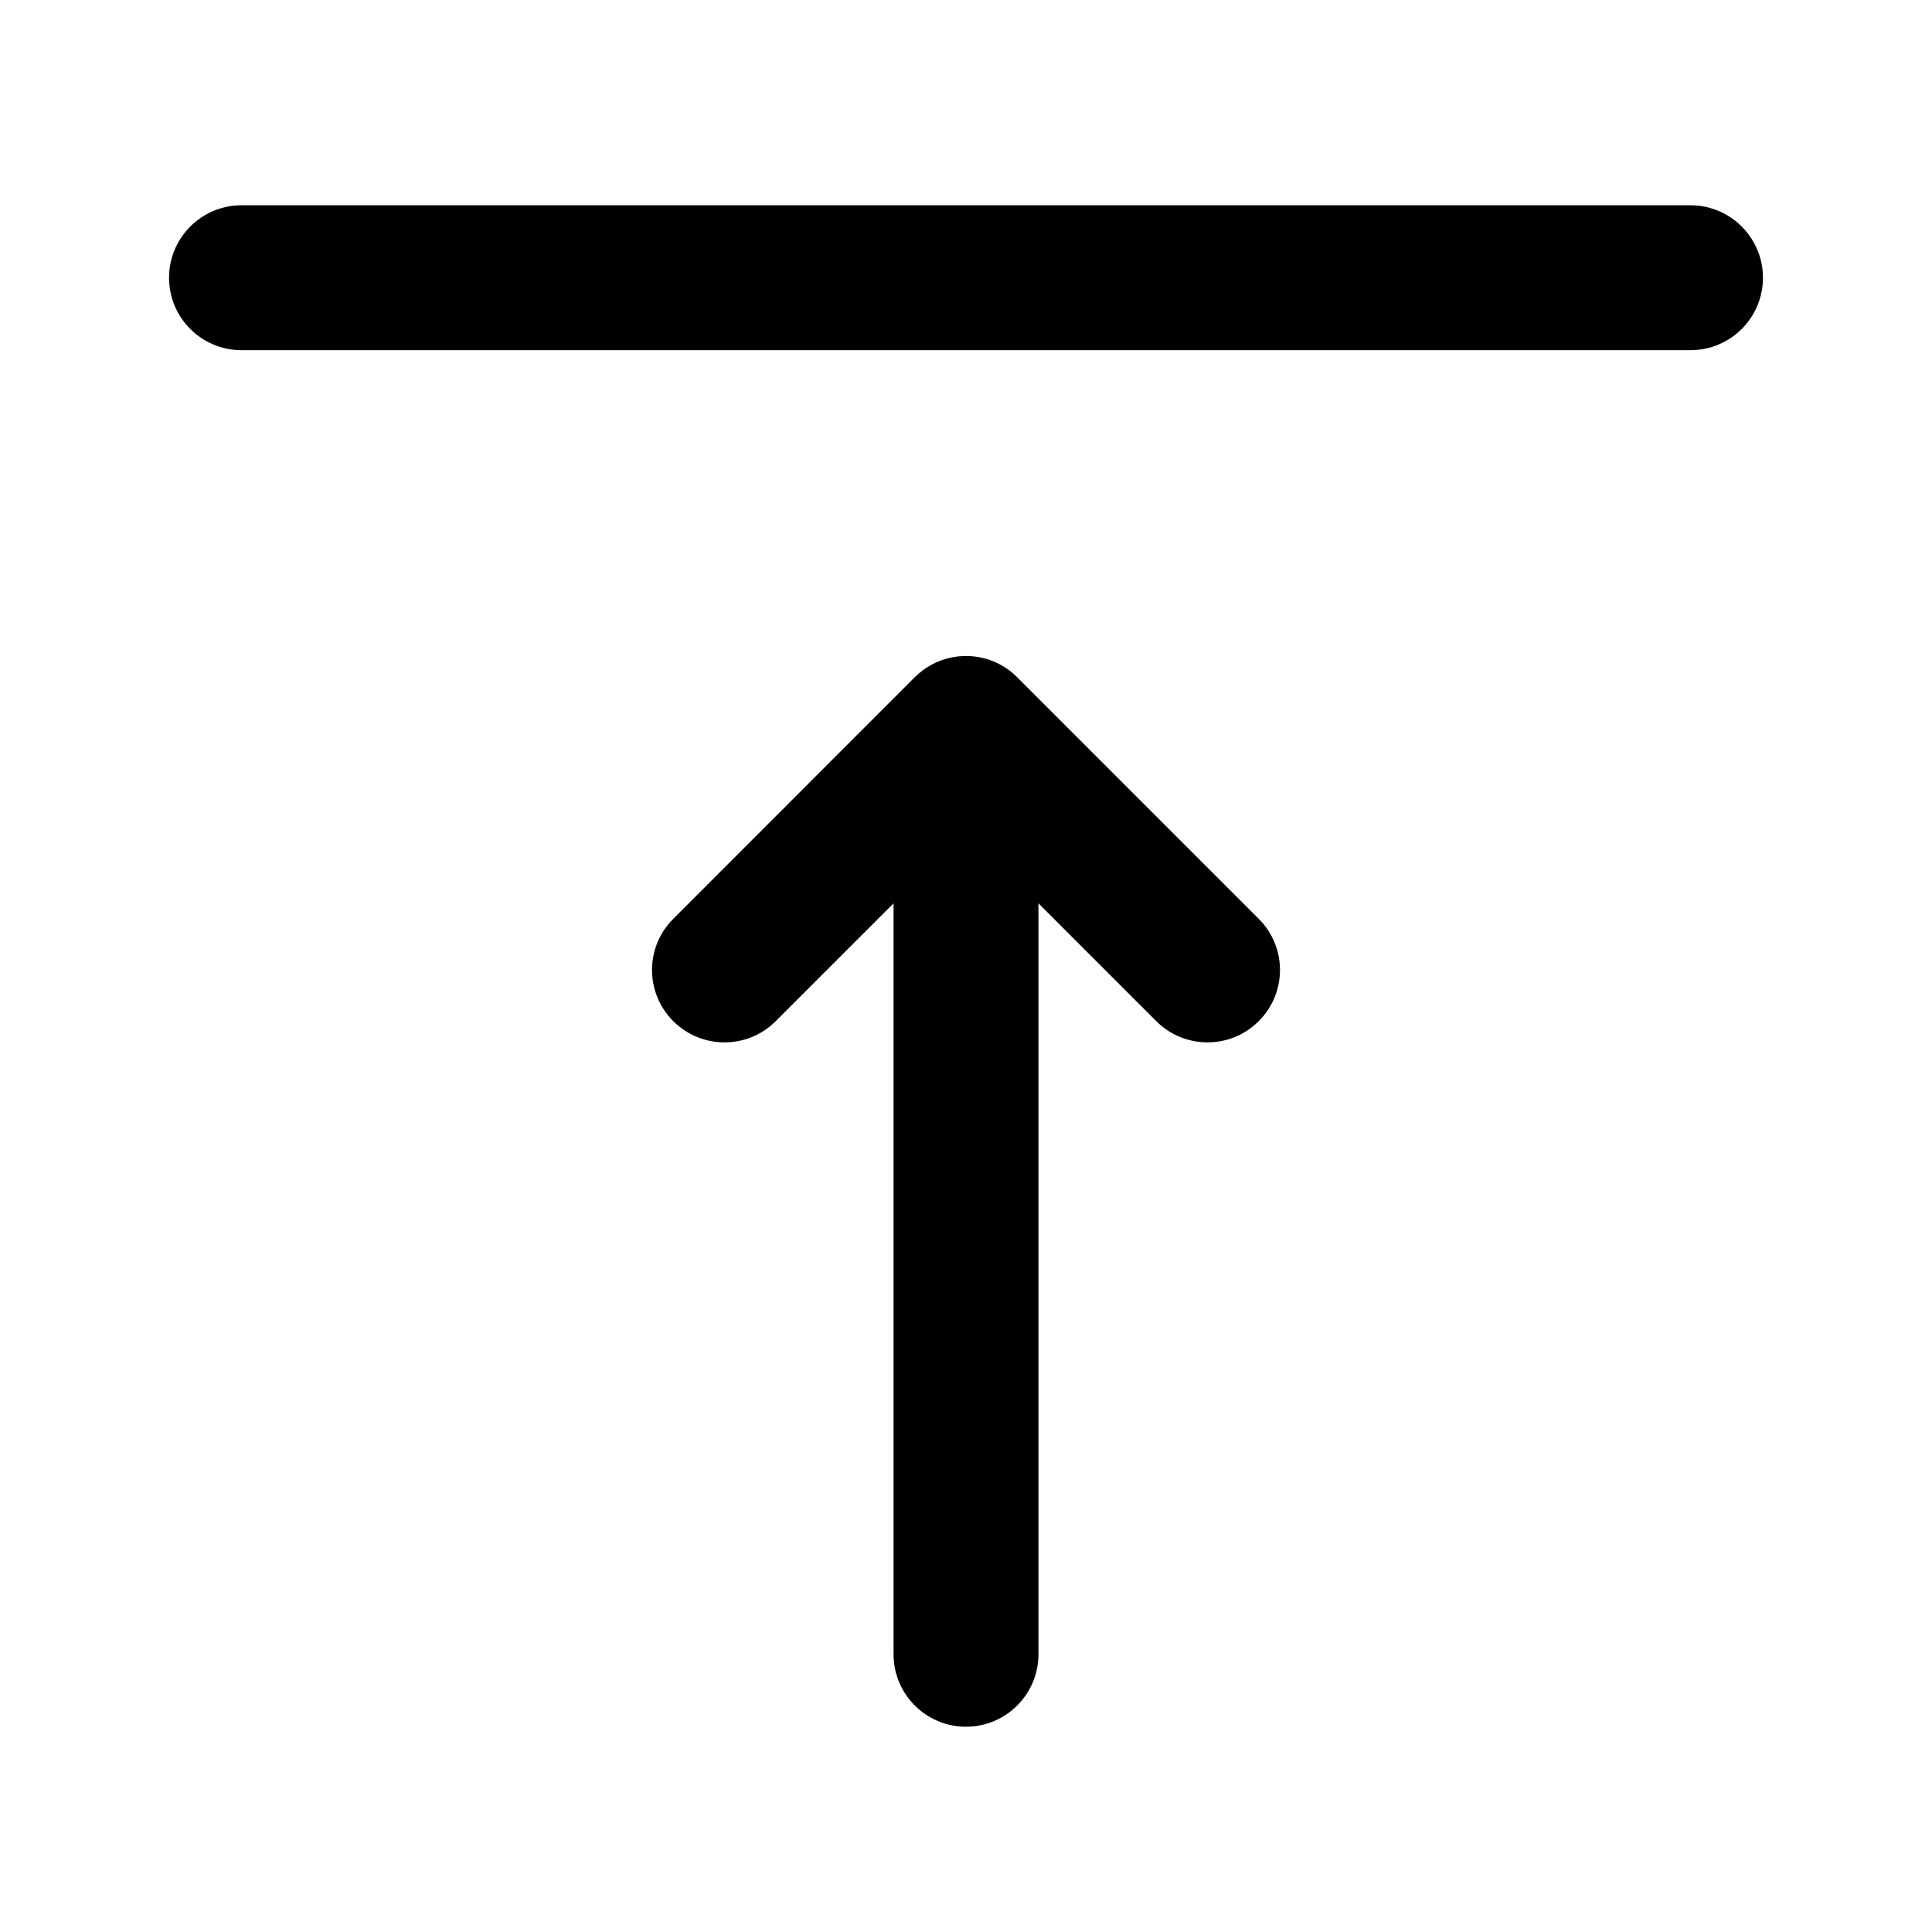
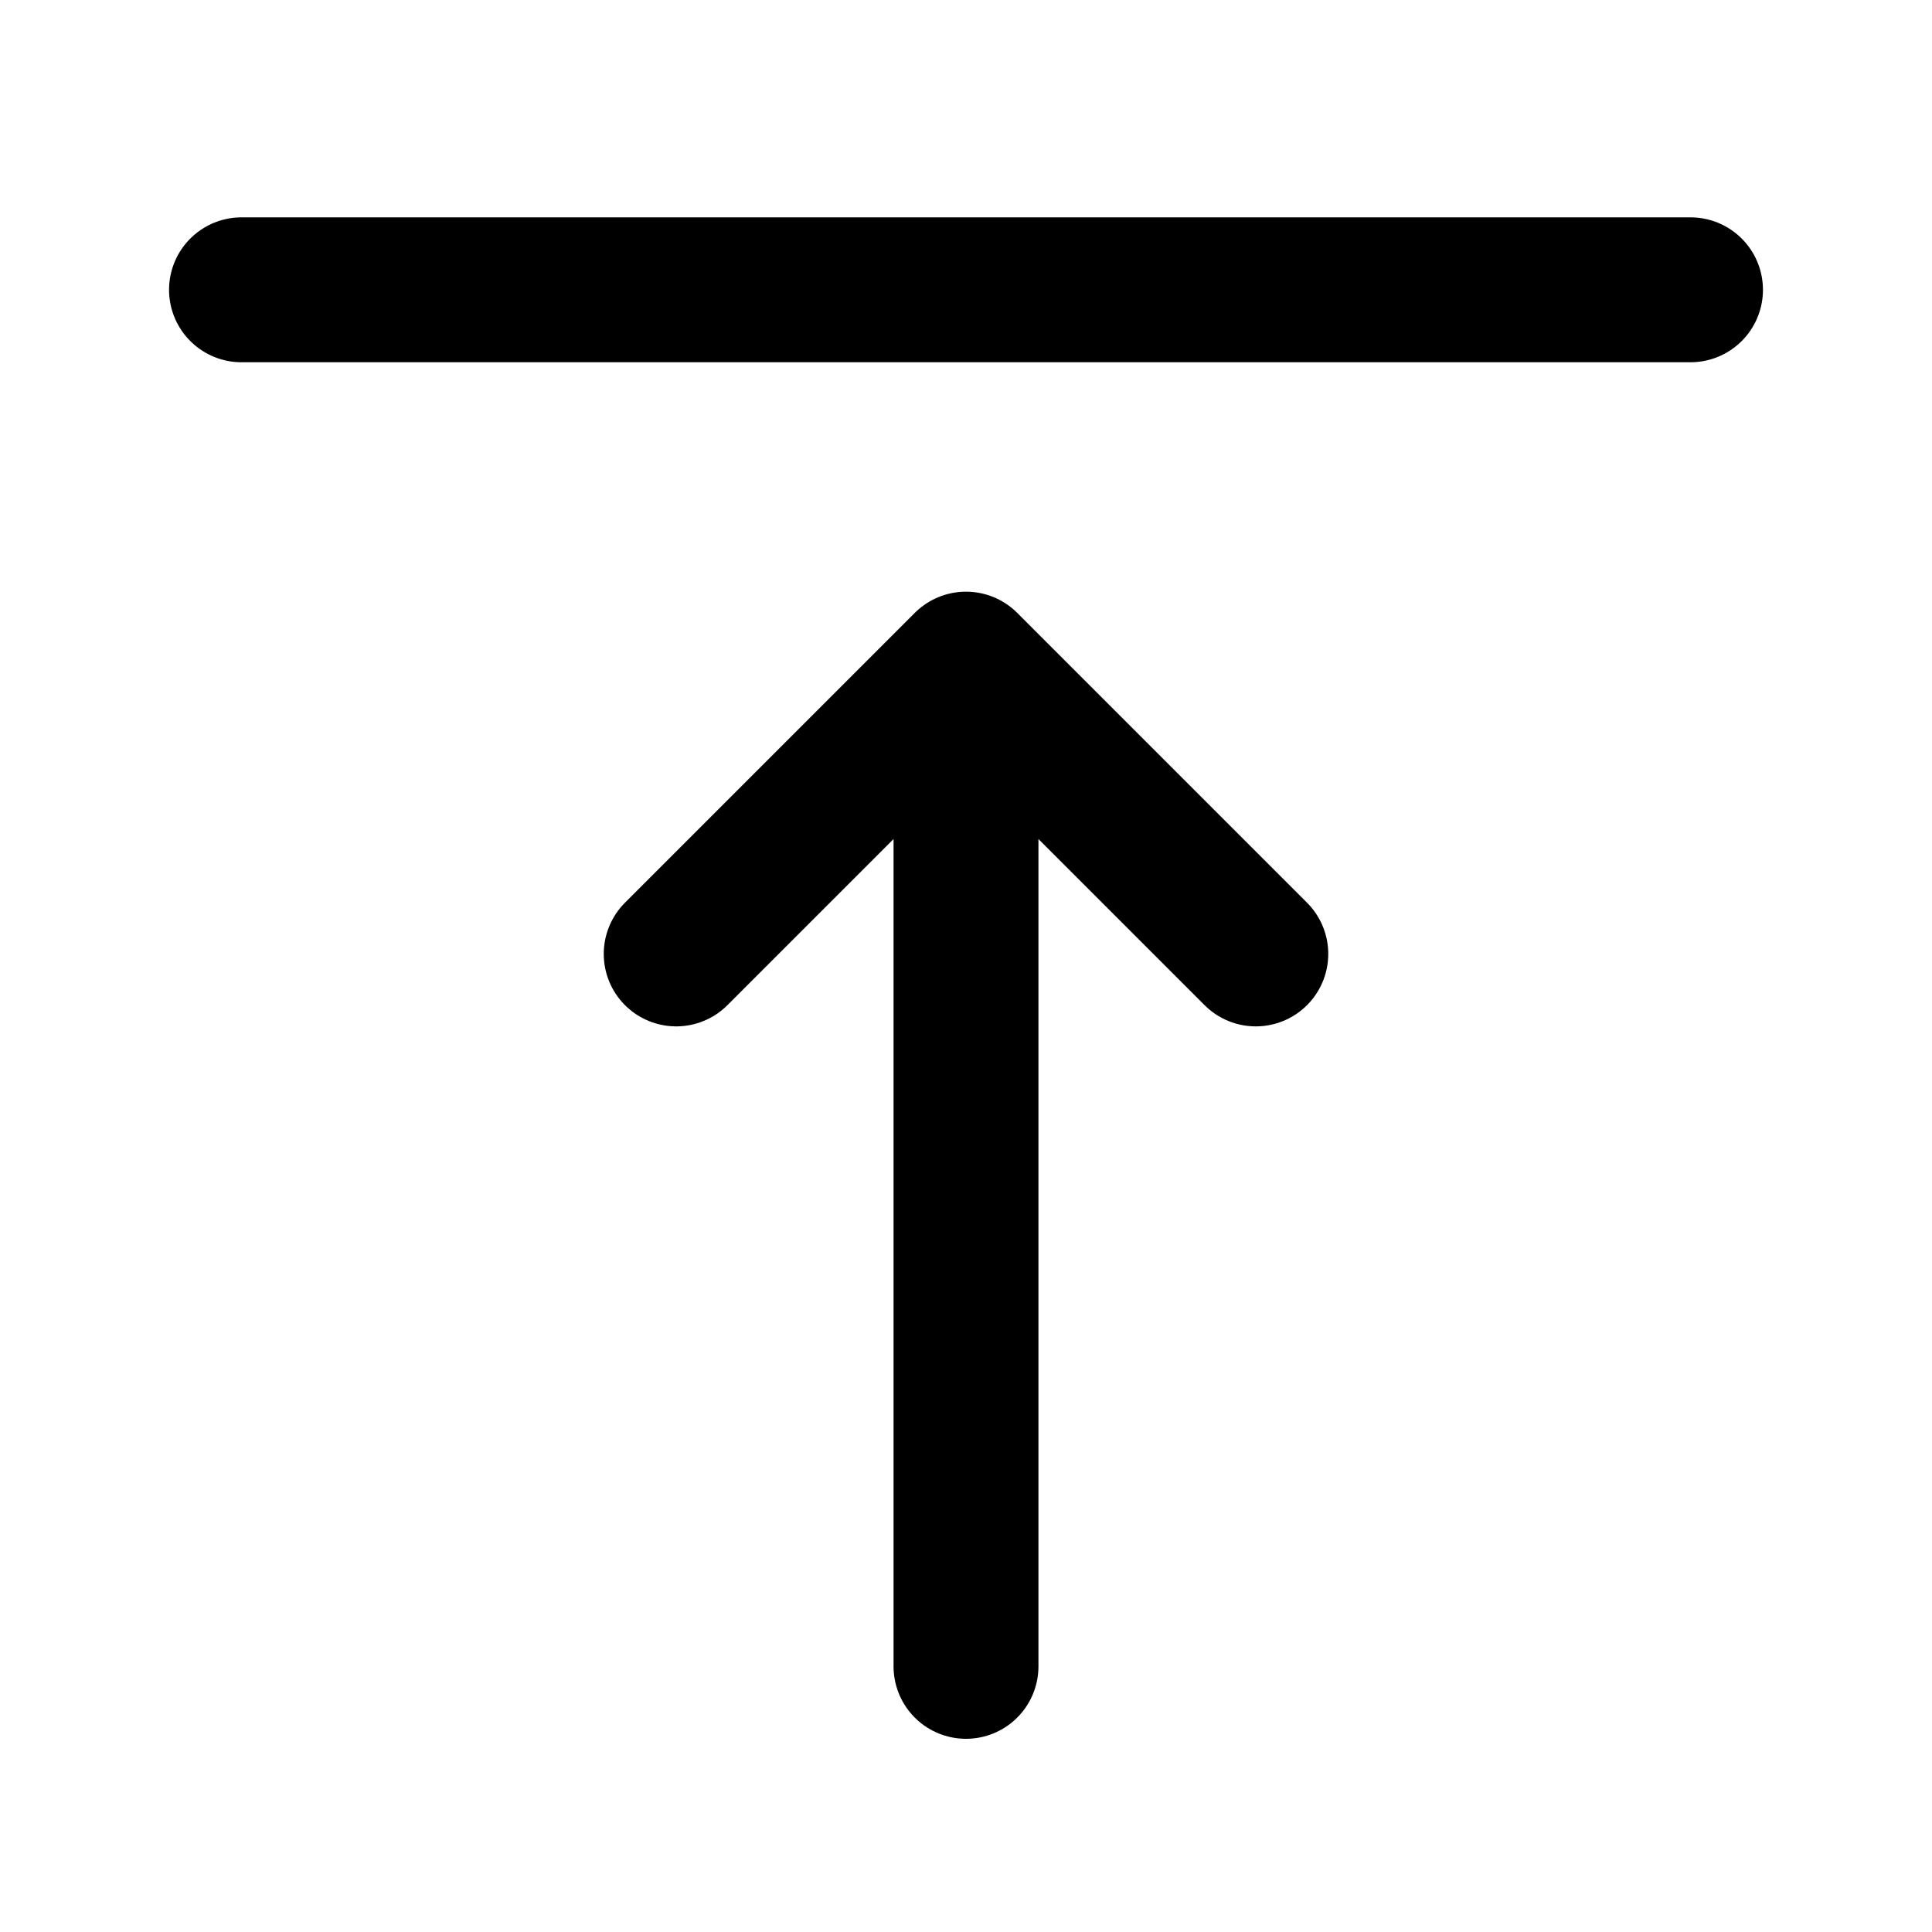
<svg xmlns="http://www.w3.org/2000/svg" width="16" height="16" viewBox="0 0 16 16" fill="none">
-   <path d="M1.4 2.3C1.4 2.632 1.669 2.9 2 2.9H14C14.331 2.9 14.6 2.632 14.6 2.3C14.6 1.969 14.331 1.7 14 1.7H2C1.669 1.7 1.4 1.969 1.4 2.3Z" fill="black" />
-   <path d="M8.23 5.478C8.3 5.508 8.367 5.551 8.424 5.609L10.424 7.609C10.659 7.843 10.659 8.223 10.424 8.457C10.19 8.691 9.81 8.691 9.576 8.457L8.6 7.481V13.7C8.6 14.031 8.331 14.3 8 14.3C7.669 14.3 7.4 14.031 7.4 13.7V7.481L6.424 8.457C6.19 8.691 5.81 8.691 5.576 8.457C5.341 8.223 5.341 7.843 5.576 7.609L7.575 5.609C7.752 5.432 8.012 5.388 8.23 5.478Z" fill="black" />
+   <g stroke="black" stroke-width="1.2" stroke-linecap="round" stroke-linejoin="round">
+     <path d="M2 2.4h12M8 13.8V5.5m-2.4 2.4L8 5.5l2.4 2.4" />
+   </g>
</svg>
